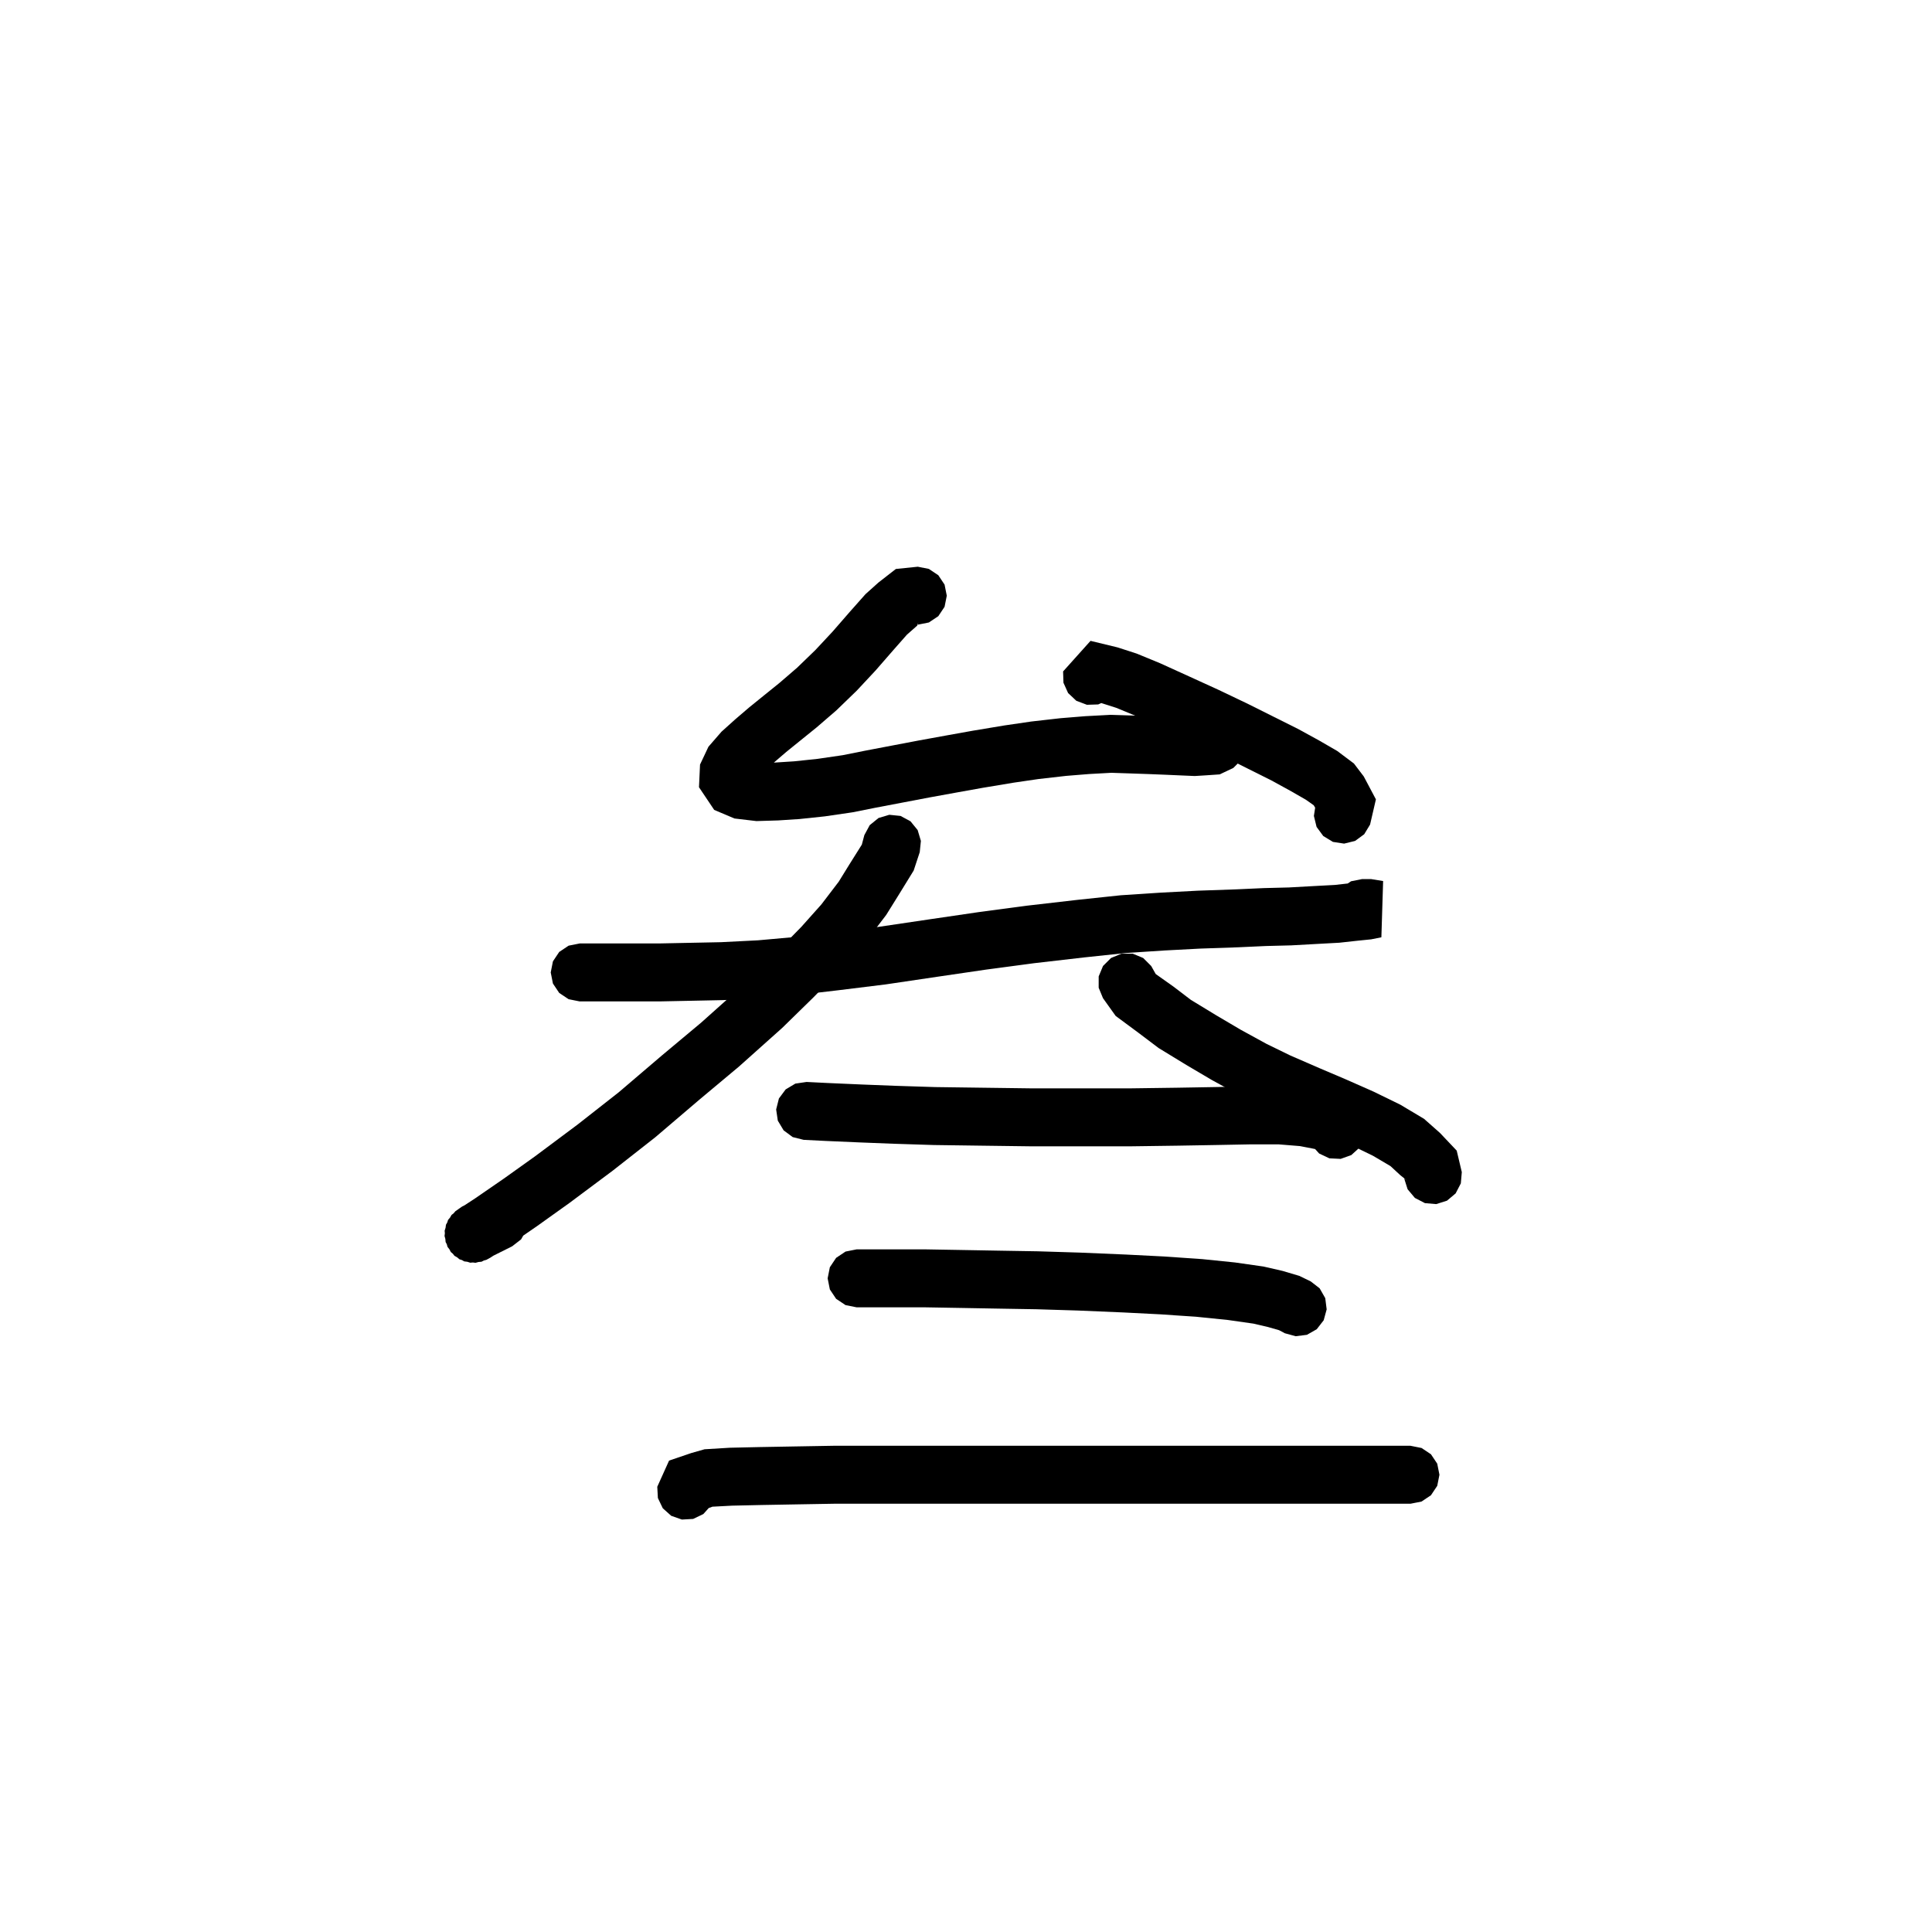
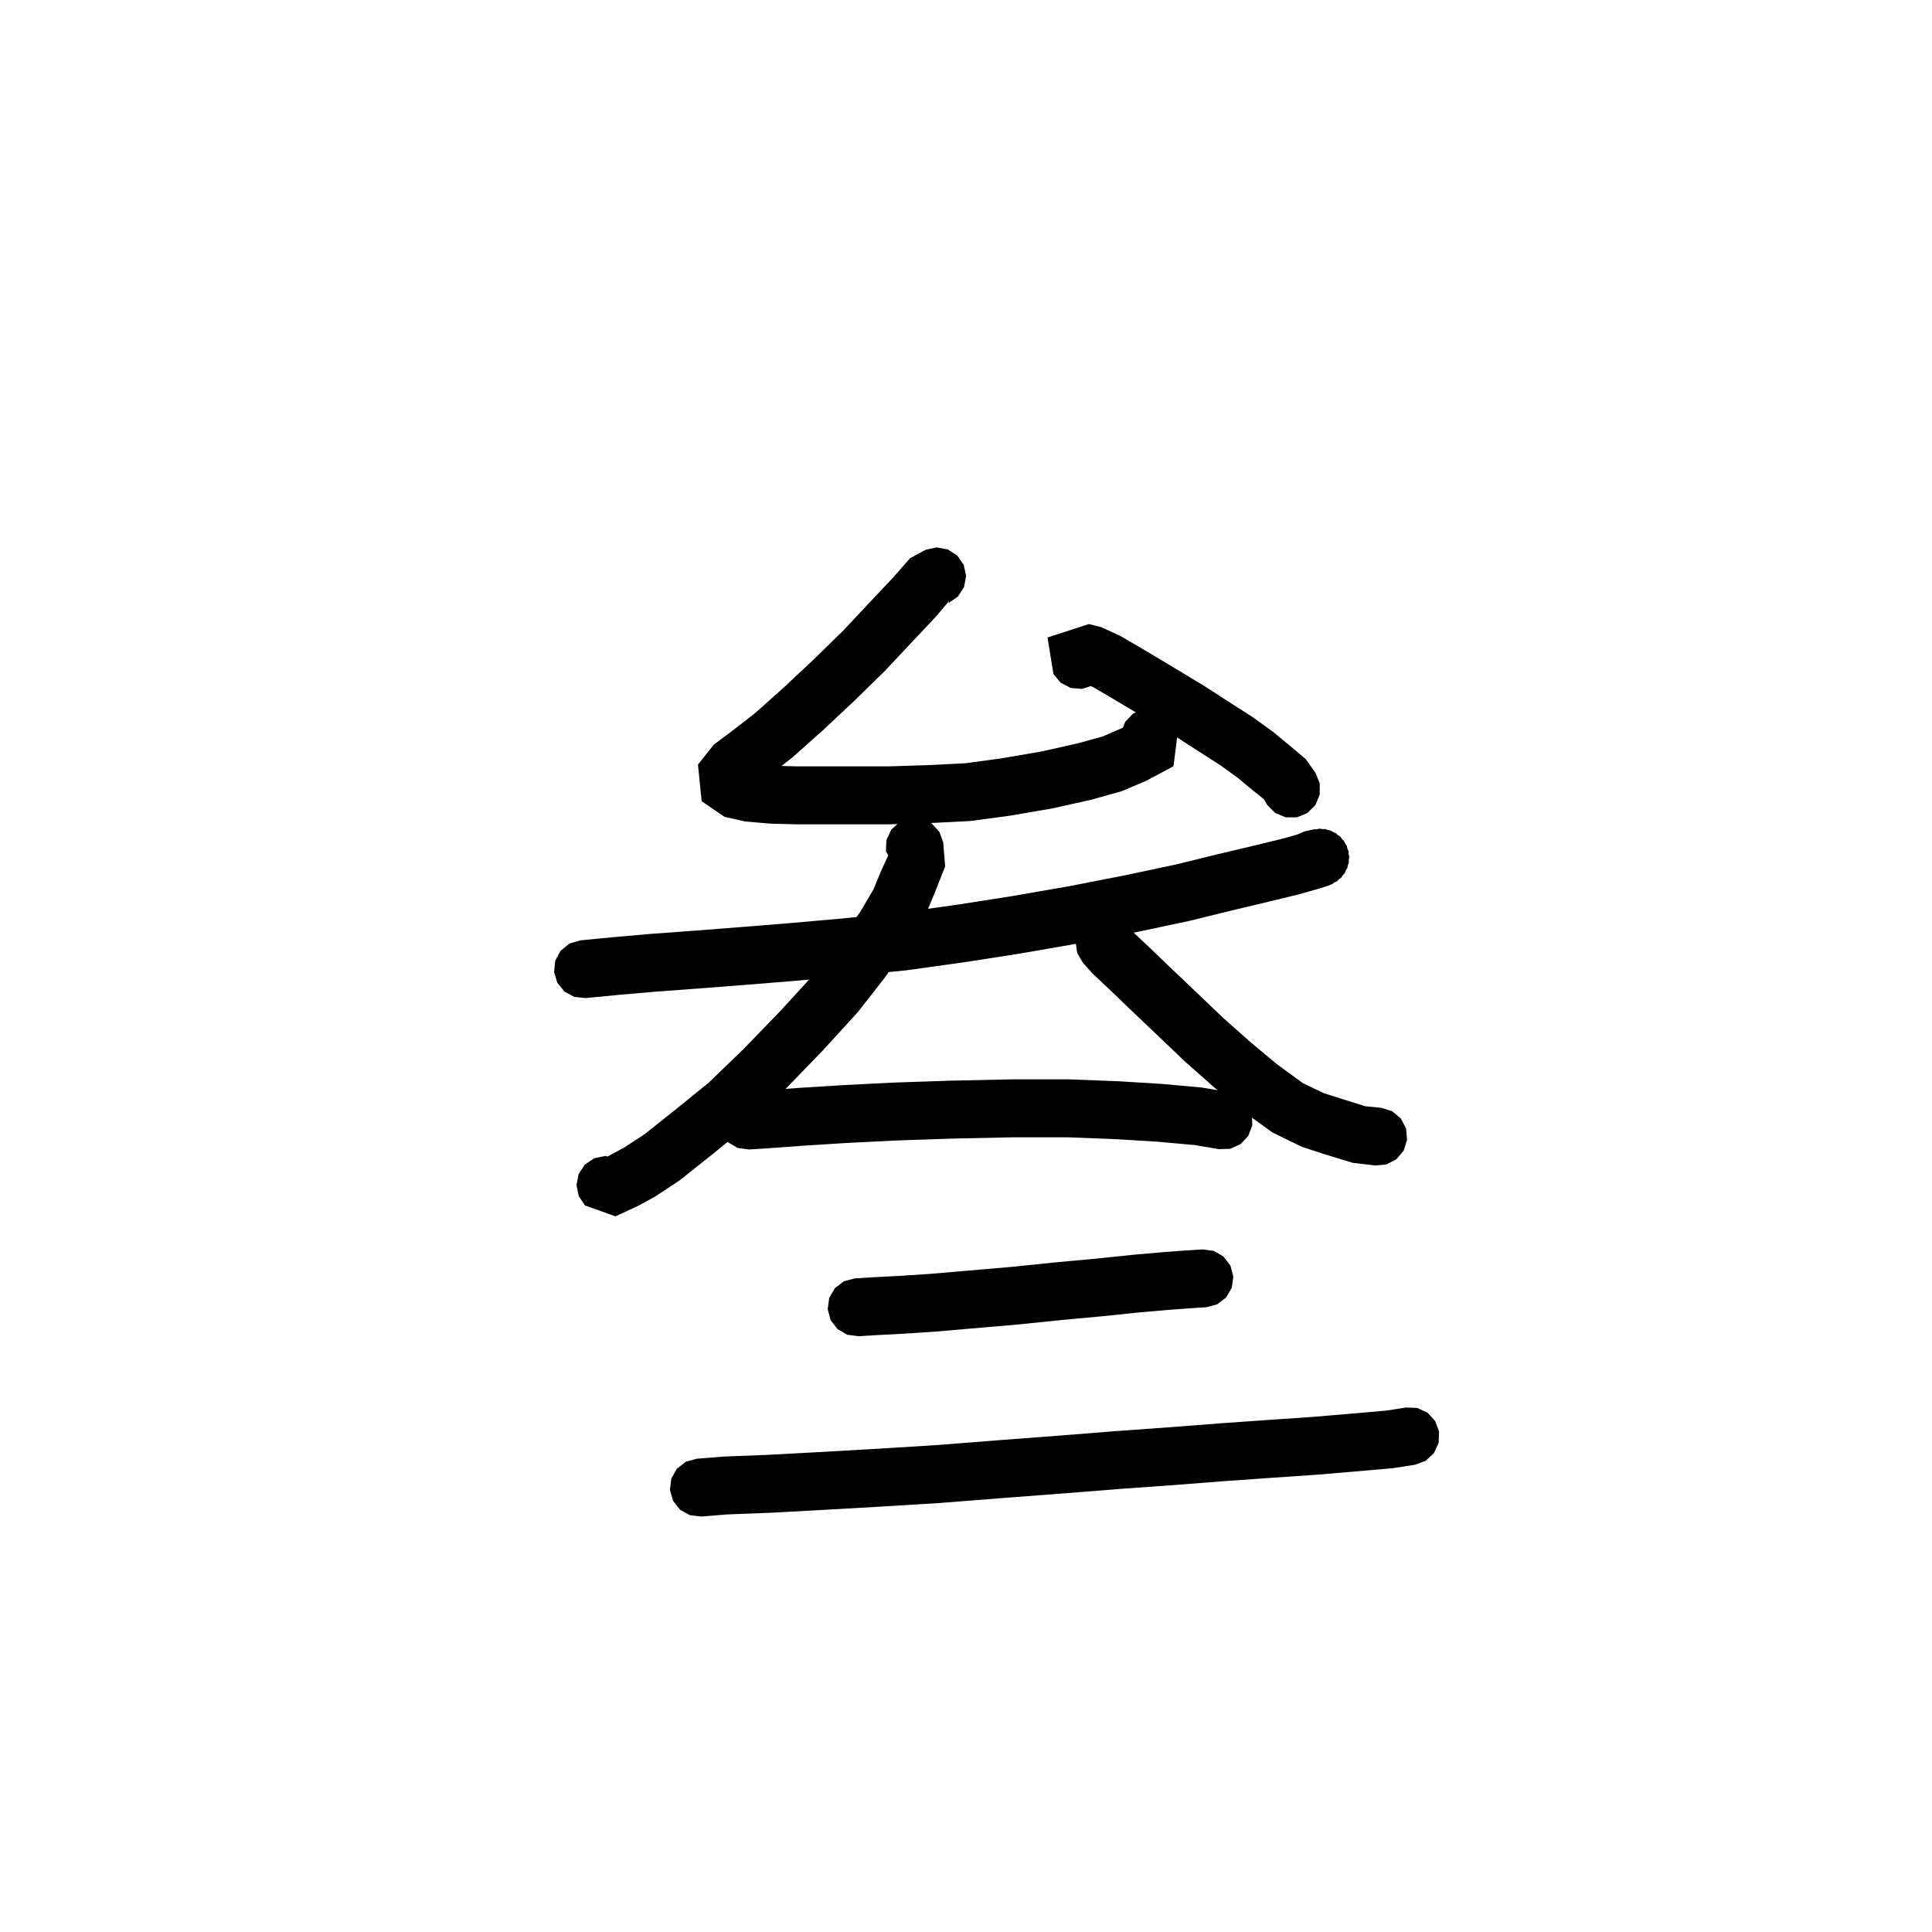
<svg xmlns="http://www.w3.org/2000/svg" viewBox="0 0 300 300" width="300" height="300">
-   <path d="M 142.516 88 L 139.109 88.35 L 136.411 90.45 L 134.396 92.257 L 131.933 95.033 L 129.274 98.087 L 126.607 100.945 L 123.777 103.68 L 121.029 106.048 L 118.486 108.101 L 116.335 109.843 L 114.152 111.713 L 112.034 113.618 L 110.007 115.951 L 108.701 118.722 L 108.538 122.242 L 110.9 125.762 L 114.051 127.095 L 117.455 127.497 L 120.837 127.395 L 124.105 127.183 L 128.081 126.764 L 132.374 126.136 L 135.976 125.417 L 140.158 124.621 L 144.339 123.824 L 148.716 123.028 L 152.58 122.335 L 157.315 121.545 L 161.293 120.963 L 165.558 120.478 L 169.119 120.19 L 172.582 120 L 175.466 120.097 L 178.349 120.197 L 180.828 120.296 L 183.116 120.396 L 185.516 120.5 L 187.265 120.393 L 189.398 120.246 L 191.512 119.244 L 192.755 118.004 L 193.428 116.383 L 193.43 114.627 L 192.76 113.004 L 191.52 111.761 L 189.898 111.087 L 188.142 111.086 L 186.519 111.756 L 187.633 111.421 L 186.766 111.407 L 185.516 111.5 L 183.515 111.404 L 181.203 111.304 L 178.682 111.203 L 175.766 111.103 L 172.449 111 L 168.512 111.21 L 164.673 111.522 L 160.138 112.037 L 155.916 112.655 L 151.051 113.465 L 147.115 114.172 L 142.693 114.976 L 138.474 115.779 L 134.255 116.583 L 130.857 117.264 L 126.951 117.836 L 123.326 118.217 L 120.395 118.405 L 117.776 118.503 L 115.98 118.305 L 116.131 118.438 L 117.293 120.158 L 117.33 121.278 L 117.424 121.049 L 118.398 119.982 L 120.079 118.487 L 122.096 116.757 L 124.145 115.099 L 126.803 112.952 L 129.854 110.32 L 133.025 107.255 L 135.958 104.113 L 138.699 100.967 L 140.836 98.543 L 142.42 97.15 L 142.589 96.65 L 142.516 97 L 144.238 96.657 L 145.698 95.682 L 146.673 94.222 L 147.016 92.5 L 146.673 90.778 L 145.698 89.318 L 144.238 88.343 Z" fill="black" fill-rule="nonzero" />
-   <path d="M 173.954 105.74 L 170.027 108.487 L 170.725 109.08 L 173.35 109.919 L 176.517 111.225 L 180.85 113.195 L 185.413 115.278 L 189.742 117.344 L 193.703 119.325 L 197.434 121.19 L 200.413 122.824 L 202.778 124.183 L 203.99 125.037 L 204.465 125.832 L 204.715 125.208 L 204.287 124.962 L 204.02 126.698 L 204.438 128.403 L 205.476 129.819 L 206.978 130.729 L 208.713 130.996 L 210.419 130.578 L 211.834 129.539 L 212.745 128.038 L 213.65 124.125 L 211.766 120.568 L 210.241 118.563 L 207.653 116.617 L 204.819 114.976 L 201.597 113.21 L 197.728 111.275 L 193.689 109.256 L 189.219 107.122 L 184.581 105.005 L 180.114 102.975 L 176.481 101.481 L 173.506 100.52 L 169.337 99.513 L 165.077 104.26 L 165.132 106.015 L 165.854 107.616 L 167.133 108.818 L 168.776 109.439 L 170.531 109.384 L 172.131 108.662 L 173.333 107.382 Z" fill="black" fill-rule="nonzero" />
-   <path d="M 90.016 155.5 L 93.849 155.5 L 97.716 155.5 L 102.363 155.5 L 107.307 155.399 L 112.282 155.297 L 118.328 154.989 L 124.079 154.476 L 130.153 153.768 L 137.524 152.859 L 145.672 151.652 L 153.14 150.557 L 160.57 149.566 L 168.313 148.672 L 174.804 147.983 L 180.782 147.592 L 186.411 147.296 L 192.192 147.097 L 196.578 146.897 L 200.495 146.796 L 204.162 146.593 L 207.966 146.386 L 210.792 146.075 L 212.91 145.861 L 214.5 145.541 L 214.771 136.809 L 212.919 136.506 L 211.516 136.5 L 209.794 136.843 L 208.334 137.818 L 207.358 139.278 L 207.016 141 L 207.358 142.722 L 208.334 144.182 L 209.794 145.157 L 211.516 145.5 L 212.446 145.494 L 212.061 145.391 L 212.132 136.859 L 211.721 136.939 L 209.84 137.125 L 207.265 137.414 L 203.669 137.607 L 200.136 137.804 L 196.253 137.903 L 191.839 138.103 L 186.02 138.304 L 180.249 138.608 L 174.027 139.017 L 167.319 139.728 L 159.461 140.634 L 151.892 141.643 L 144.359 142.748 L 136.308 143.941 L 129.078 144.832 L 123.153 145.524 L 117.703 146.011 L 111.949 146.303 L 107.124 146.401 L 102.268 146.5 L 97.716 146.5 L 93.849 146.5 L 90.016 146.5 L 88.294 146.843 L 86.834 147.818 L 85.858 149.278 L 85.516 151 L 85.858 152.722 L 86.834 154.182 L 88.294 155.157 Z" fill="black" fill-rule="nonzero" />
-   <path d="M 134.215 129.677 L 133.824 131.154 L 131.893 134.226 L 130.232 136.916 L 127.547 140.433 L 124.438 143.917 L 119.934 148.518 L 115.352 153.003 L 108.869 158.799 L 102.811 163.863 L 96.063 169.62 L 89.681 174.626 L 83.056 179.57 L 78.23 183.017 L 73.795 186.072 L 71.282 187.715 L 71.503 187.575 L 70.116 188.652 L 69.247 190.177 L 69.027 191.919 L 69.491 193.612 L 70.567 195 L 72.093 195.869 L 73.835 196.089 L 75.528 195.625 L 76.149 195.285 L 78.836 193.528 L 83.401 190.383 L 88.375 186.83 L 95.15 181.774 L 101.768 176.58 L 108.62 170.737 L 114.762 165.601 L 121.479 159.597 L 126.298 154.882 L 130.994 150.083 L 134.484 146.167 L 137.6 142.084 L 139.538 138.974 L 141.874 135.179 L 142.817 132.323 L 142.996 130.577 L 142.493 128.895 L 141.384 127.533 L 139.839 126.699 L 138.092 126.52 L 136.41 127.023 L 135.048 128.131 Z M 76.327 195.114 L 75.941 195.318 L 79.528 193.525 L 80.915 192.448 L 81.785 190.923 L 82.004 189.181 L 81.541 187.488 L 80.464 186.1 L 78.939 185.231 L 77.197 185.011 L 75.503 185.475 L 71.757 187.349 L 70.704 188.086 L 69.574 189.429 L 69.043 191.103 L 69.193 192.852 L 70.002 194.411 L 71.345 195.542 L 73.019 196.072 L 74.768 195.922 Z" fill="black" fill-rule="nonzero" />
-   <path d="M 171.271 154.996 L 173.24 157.753 L 176.835 160.414 L 179.907 162.736 L 184.2 165.359 L 188.193 167.713 L 192.544 170.095 L 196.639 172.09 L 201.337 174.134 L 205.325 175.828 L 209.524 177.683 L 213.192 179.467 L 215.907 181.067 L 217.435 182.48 L 218.501 183.332 L 218.043 182.997 L 218.574 184.671 L 219.704 186.014 L 221.263 186.822 L 223.013 186.972 L 224.686 186.442 L 226.03 185.311 L 226.838 183.752 L 226.988 182.003 L 226.197 178.668 L 223.596 175.92 L 221.125 173.733 L 217.439 171.533 L 213.308 169.517 L 208.906 167.572 L 204.894 165.866 L 200.392 163.91 L 196.687 162.105 L 192.638 159.887 L 188.831 157.641 L 184.924 155.264 L 182.197 153.186 L 179.458 151.247 L 178.76 150.004 L 177.52 148.761 L 175.898 148.087 L 174.142 148.086 L 172.519 148.756 L 171.277 149.996 L 170.603 151.617 L 170.601 153.373 Z" fill="black" fill-rule="nonzero" />
-   <path d="M 124.791 176.994 L 128.142 177.162 L 133.529 177.396 L 138.658 177.597 L 145.017 177.799 L 152.456 177.9 L 160.086 178 L 167.816 178 L 175.546 178 L 182.884 177.899 L 188.697 177.799 L 193.96 177.7 L 198.557 177.697 L 201.849 177.964 L 203.909 178.362 L 204.7 178.525 L 203.657 177.815 L 204.837 179.116 L 206.424 179.866 L 208.178 179.951 L 209.831 179.359 L 211.131 178.179 L 211.881 176.591 L 211.967 174.838 L 211.374 173.185 L 209.331 170.808 L 206.122 169.638 L 202.982 169.036 L 198.874 168.703 L 193.871 168.7 L 188.535 168.801 L 182.747 168.901 L 175.486 169 L 167.816 169 L 160.145 169 L 152.576 168.9 L 145.214 168.801 L 138.973 168.603 L 133.902 168.404 L 128.556 168.171 L 125.24 168.006 L 123.503 168.262 L 121.997 169.163 L 120.949 170.572 L 120.521 172.275 L 120.777 174.012 L 121.679 175.519 L 123.088 176.566 Z" fill="black" fill-rule="nonzero" />
-   <path d="M 133.016 203 L 135.682 203 L 139.616 203 L 143.57 203 L 149.337 203.099 L 154.938 203.199 L 160.908 203.299 L 167.35 203.497 L 174.408 203.795 L 180.247 204.092 L 185.938 204.484 L 190.676 204.967 L 194.634 205.532 L 196.888 206.057 L 198.615 206.552 L 199.503 207.025 L 201.197 207.489 L 202.939 207.269 L 204.464 206.4 L 205.541 205.012 L 206.004 203.319 L 205.785 201.577 L 204.915 200.052 L 203.528 198.975 L 201.749 198.115 L 199.143 197.343 L 196.198 196.668 L 191.756 196.033 L 186.693 195.516 L 180.784 195.108 L 174.823 194.805 L 167.681 194.503 L 161.124 194.301 L 155.093 194.201 L 149.495 194.101 L 143.662 194 L 139.616 194 L 135.682 194 L 133.016 194 L 131.294 194.343 L 129.834 195.318 L 128.858 196.778 L 128.516 198.5 L 128.858 200.222 L 129.834 201.682 L 131.294 202.657 Z" fill="black" fill-rule="nonzero" />
-   <path d="M 110.97 232.136 L 109.471 233.865 L 109.507 234.366 L 110.628 233.958 L 113.684 233.797 L 118.105 233.699 L 123.695 233.599 L 129.451 233.5 L 136.516 233.5 L 144.116 233.5 L 152.216 233.5 L 160.316 233.5 L 168.316 233.5 L 176.016 233.5 L 183.416 233.5 L 190.116 233.5 L 196.516 233.5 L 203.016 233.5 L 208.416 233.5 L 212.516 233.5 L 216.182 233.5 L 219.016 233.5 L 220.738 233.157 L 222.198 232.182 L 223.173 230.722 L 223.516 229 L 223.173 227.278 L 222.198 225.818 L 220.738 224.843 L 219.016 224.5 L 216.182 224.5 L 212.516 224.5 L 208.416 224.5 L 203.016 224.5 L 196.516 224.5 L 190.116 224.5 L 183.416 224.5 L 176.016 224.5 L 168.316 224.5 L 160.316 224.5 L 152.216 224.5 L 144.116 224.5 L 136.516 224.5 L 129.381 224.5 L 123.537 224.601 L 117.927 224.701 L 113.347 224.803 L 109.404 225.042 L 107.324 225.634 L 103.894 226.801 L 102.061 230.864 L 102.156 232.617 L 102.916 234.2 L 104.223 235.372 L 105.879 235.955 L 107.632 235.859 L 109.216 235.1 L 110.388 233.793 Z" fill="black" fill-rule="nonzero" />
+   <path d="M 143.743 85.364 L 141.312 86.679 L 138.685 89.674 L 135.436 93.118 L 131 97.852 L 126.403 102.35 L 121.678 106.78 L 117.218 110.757 L 113.788 113.421 L 110.852 115.613 L 108.379 118.727 L 108.954 124.416 L 112.524 126.846 L 115.701 127.558 L 119.573 127.893 L 123.663 128 L 128.316 128 L 132.816 128 L 138.193 127.999 L 144.6 127.796 L 150.733 127.481 L 156.903 126.647 L 163.484 125.515 L 169.497 124.168 L 174.188 122.852 L 177.972 121.243 L 182.219 118.982 L 182.908 113.524 L 182.201 111.917 L 180.932 110.704 L 179.295 110.068 L 177.539 110.107 L 175.933 110.815 L 174.719 112.084 L 174.084 113.721 L 174.123 115.476 L 175.478 113.018 L 174.459 112.957 L 171.244 114.348 L 167.334 115.432 L 161.747 116.685 L 155.529 117.753 L 149.898 118.519 L 144.231 118.804 L 138.038 119.001 L 132.816 119 L 128.316 119 L 123.769 119 L 120.059 118.907 L 116.93 118.642 L 115.507 118.354 L 116.277 119.184 L 116.652 122.273 L 116.779 122.387 L 119.243 120.579 L 123.013 117.643 L 127.753 113.42 L 132.628 108.85 L 137.432 104.148 L 141.995 99.282 L 145.346 95.726 L 147.385 93.321 L 147.288 93.636 L 148.736 92.643 L 149.694 91.171 L 150.015 89.445 L 149.652 87.727 L 148.659 86.279 L 147.187 85.322 L 145.461 85 Z" fill="black" fill-rule="nonzero" />
+   <path d="M 171.449 100.315 L 170.707 103.012 L 167.151 105.695 L 167.823 105.809 L 169.737 106.691 L 171.931 107.977 L 175.109 109.864 L 178.593 111.954 L 182.331 114.216 L 185.68 116.384 L 189.494 118.827 L 192.172 120.767 L 194.35 122.569 L 196.287 124.134 L 196.771 124.996 L 198.012 126.239 L 199.633 126.913 L 201.389 126.914 L 203.012 126.244 L 204.255 125.004 L 204.928 123.383 L 204.93 121.627 L 204.26 120.004 L 202.745 117.866 L 200.082 115.631 L 197.659 113.633 L 194.537 111.373 L 190.552 108.816 L 187.101 106.584 L 183.239 104.246 L 179.722 102.136 L 176.5 100.223 L 173.894 98.709 L 171.008 97.391 L 169.08 96.905 L 162.657 98.988 L 163.582 104.685 L 164.718 106.024 L 166.279 106.827 L 168.029 106.971 L 169.701 106.434 L 171.04 105.298 L 171.842 103.736 L 171.986 101.986 Z" fill="black" fill-rule="nonzero" />
+   <path d="M 90.949 154.979 L 96.093 154.481 L 101.774 153.986 L 108.556 153.487 L 116.272 152.886 L 123.697 152.284 L 131.64 151.58 L 140.753 150.668 L 150.173 149.352 L 158.551 148.039 L 167.831 146.425 L 176.613 144.71 L 184.714 142.988 L 191.274 141.374 L 197.167 139.975 L 201.749 138.855 L 204.68 138.019 L 206.139 137.569 L 206.843 137.279 L 208.278 136.266 L 209.216 134.782 L 209.514 133.052 L 209.128 131.339 L 208.115 129.905 L 206.631 128.967 L 204.901 128.668 L 203.188 129.055 L 203.293 129.031 L 202.152 129.381 L 199.482 130.145 L 195.064 131.225 L 189.157 132.626 L 182.717 134.212 L 174.818 135.89 L 166.2 137.575 L 157.08 139.161 L 148.858 140.448 L 139.679 141.732 L 130.791 142.62 L 122.935 143.316 L 115.559 143.914 L 107.875 144.513 L 101.058 145.014 L 95.271 145.519 L 90.082 146.021 L 88.401 146.528 L 87.042 147.639 L 86.212 149.186 L 86.037 150.933 L 86.543 152.615 L 87.655 153.974 L 89.202 154.804 Z M 204.039 128.774 L 202.539 129.107 L 200.933 129.815 L 199.719 131.084 L 199.084 132.721 L 199.123 134.476 L 199.831 136.083 L 201.1 137.296 L 202.736 137.932 L 204.492 137.893 L 205.992 137.56 L 207.599 136.852 L 208.812 135.583 L 209.448 133.946 L 209.408 132.19 L 208.701 130.584 L 207.432 129.37 L 205.795 128.735 Z" fill="black" fill-rule="nonzero" />
+   <path d="M 137.568 132.184 L 137.933 132.799 L 136.764 135.363 L 135.614 138.142 L 133.552 141.633 L 130.103 146.517 L 126.39 151.282 L 121.239 156.916 L 115.434 162.918 L 110.024 168.138 L 104.896 172.293 L 100.143 176.079 L 96.972 178.159 L 94.837 179.309 L 93.46 180.126 L 97.198 180.818 L 95.738 179.843 L 94.016 179.5 L 92.294 179.843 L 90.834 180.818 L 89.858 182.278 L 89.516 184 L 89.858 185.722 L 90.834 187.182 L 95.572 188.874 L 98.994 187.291 L 101.66 185.841 L 105.488 183.321 L 110.535 179.307 L 116.007 174.862 L 121.798 169.282 L 127.793 163.084 L 133.241 157.118 L 137.328 151.883 L 141.079 146.567 L 143.617 142.258 L 145.067 138.837 L 146.765 134.534 L 146.463 130.816 L 145.863 129.166 L 144.677 127.871 L 143.085 127.129 L 141.331 127.052 L 139.681 127.653 L 138.387 128.839 L 137.645 130.43 Z" fill="black" fill-rule="nonzero" />
+   <path d="M 168.152 149.49 L 169.667 151.182 L 172.613 153.959 L 175.307 156.554 L 179.311 160.358 L 183.866 164.709 L 188.381 168.711 L 192.75 172.35 L 197.56 175.834 L 202.105 178.062 L 205.864 179.292 L 210.046 180.561 L 213.519 180.972 L 215.268 180.822 L 216.827 180.014 L 217.957 178.671 L 218.488 176.997 L 218.338 175.248 L 217.53 173.689 L 216.186 172.558 L 214.513 172.028 L 211.985 171.772 L 208.567 170.708 L 205.526 169.738 L 202.271 168.166 L 198.281 165.25 L 194.251 161.889 L 189.965 158.091 L 185.52 153.842 L 181.524 150.046 L 178.819 147.441 L 176.031 144.818 L 174.879 143.51 L 173.479 142.451 L 171.78 142.008 L 170.041 142.249 L 168.526 143.137 L 167.466 144.537 L 167.023 146.236 L 167.264 147.975 Z" fill="black" fill-rule="nonzero" />
+   <path d="M 116.296 178.491 L 118.995 178.322 L 124.919 177.89 L 131.267 177.493 L 139.103 177.096 L 147.939 176.798 L 157.265 176.6 L 165.833 176.599 L 173.394 176.895 L 179.778 177.287 L 185.474 177.801 L 189.276 178.439 L 191.031 178.384 L 192.631 177.662 L 193.833 176.382 L 194.454 174.74 L 194.4 172.985 L 193.677 171.384 L 192.398 170.182 L 190.755 169.561 L 186.557 168.866 L 180.453 168.313 L 173.837 167.905 L 165.998 167.601 L 157.166 167.6 L 147.693 167.802 L 138.728 168.104 L 130.764 168.507 L 124.312 168.91 L 118.369 169.344 L 115.735 169.509 L 114.038 169.958 L 112.641 171.023 L 111.759 172.541 L 111.524 174.281 L 111.974 175.978 L 113.038 177.374 L 114.556 178.257 Z" fill="black" fill-rule="nonzero" />
+   <path d="M 133.296 207.491 L 135.935 207.326 L 140.381 207.092 L 145.061 206.787 L 150.901 206.283 L 157.938 205.68 L 164.753 204.979 L 171.253 204.379 L 177.046 203.779 L 181.583 203.385 L 184.659 203.156 L 187.296 202.991 L 188.994 202.542 L 190.39 201.477 L 191.272 199.959 L 191.507 198.219 L 191.058 196.522 L 189.993 195.126 L 188.475 194.243 L 186.735 194.009 L 184.039 194.177 L 180.848 194.415 L 176.185 194.821 L 170.379 195.421 L 163.878 196.021 L 157.094 196.72 L 150.13 197.317 L 144.37 197.813 L 139.85 198.108 L 135.429 198.34 L 132.735 198.509 L 131.038 198.958 L 129.641 200.023 L 128.759 201.541 L 128.524 203.281 L 128.974 204.978 L 130.038 206.374 L 131.556 207.257 Z" fill="black" fill-rule="nonzero" />
+   <path d="M 108.874 235.486 L 112.927 235.16 L 119.726 234.895 L 127.165 234.493 L 135.981 233.992 L 145.83 233.389 L 156.063 232.587 L 165.265 231.886 L 174.055 231.187 L 182.45 230.588 L 190.149 229.988 L 197.227 229.489 L 204.556 228.987 L 210.501 228.483 L 216.351 227.972 L 219.717 227.445 L 221.365 226.838 L 222.655 225.647 L 223.391 224.053 L 223.461 222.298 L 222.854 220.651 L 221.662 219.361 L 220.068 218.625 L 218.314 218.555 L 215.346 219.028 L 209.73 219.517 L 203.876 220.013 L 196.604 220.511 L 189.482 221.012 L 181.781 221.612 L 173.376 222.213 L 164.567 222.914 L 155.369 223.613 L 145.201 224.411 L 135.45 225.008 L 126.666 225.507 L 119.305 225.905 L 112.437 226.173 L 108.157 226.514 L 106.468 226.993 L 105.09 228.082 L 104.234 229.615 L 104.03 231.359 L 104.509 233.048 L 105.598 234.426 L 107.131 235.282 Z" fill="black" fill-rule="nonzero" />
</svg>
